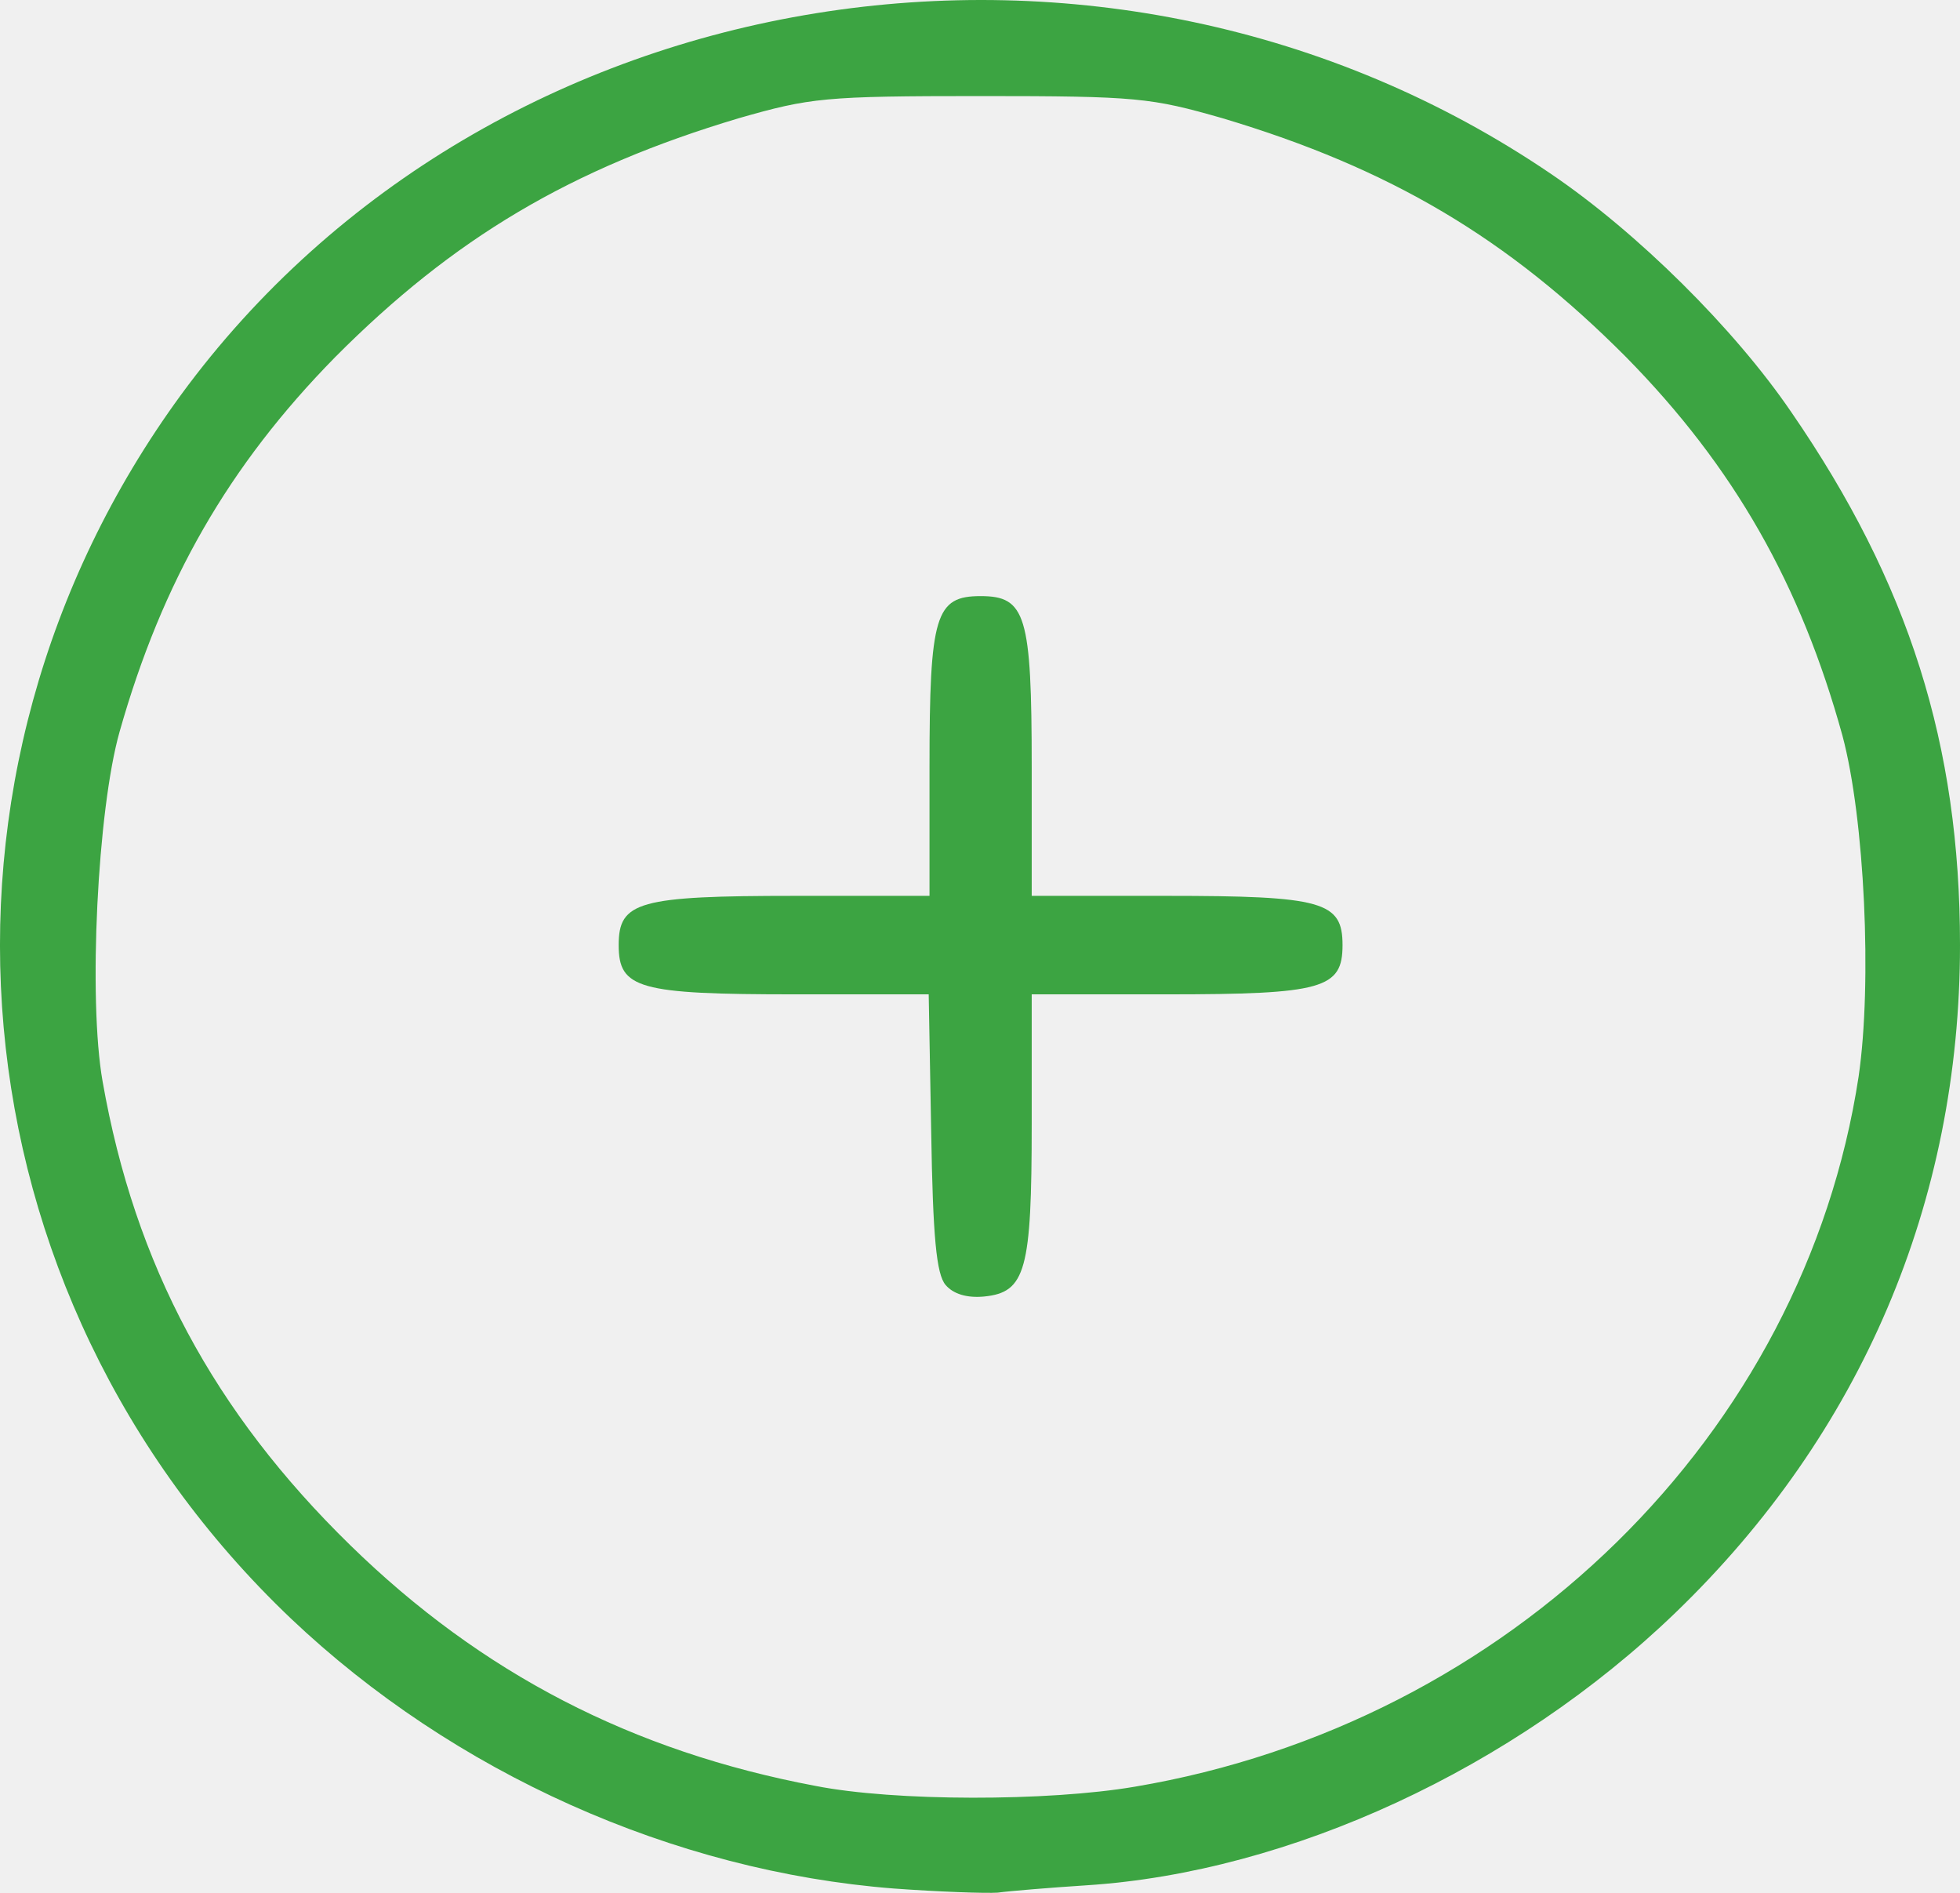
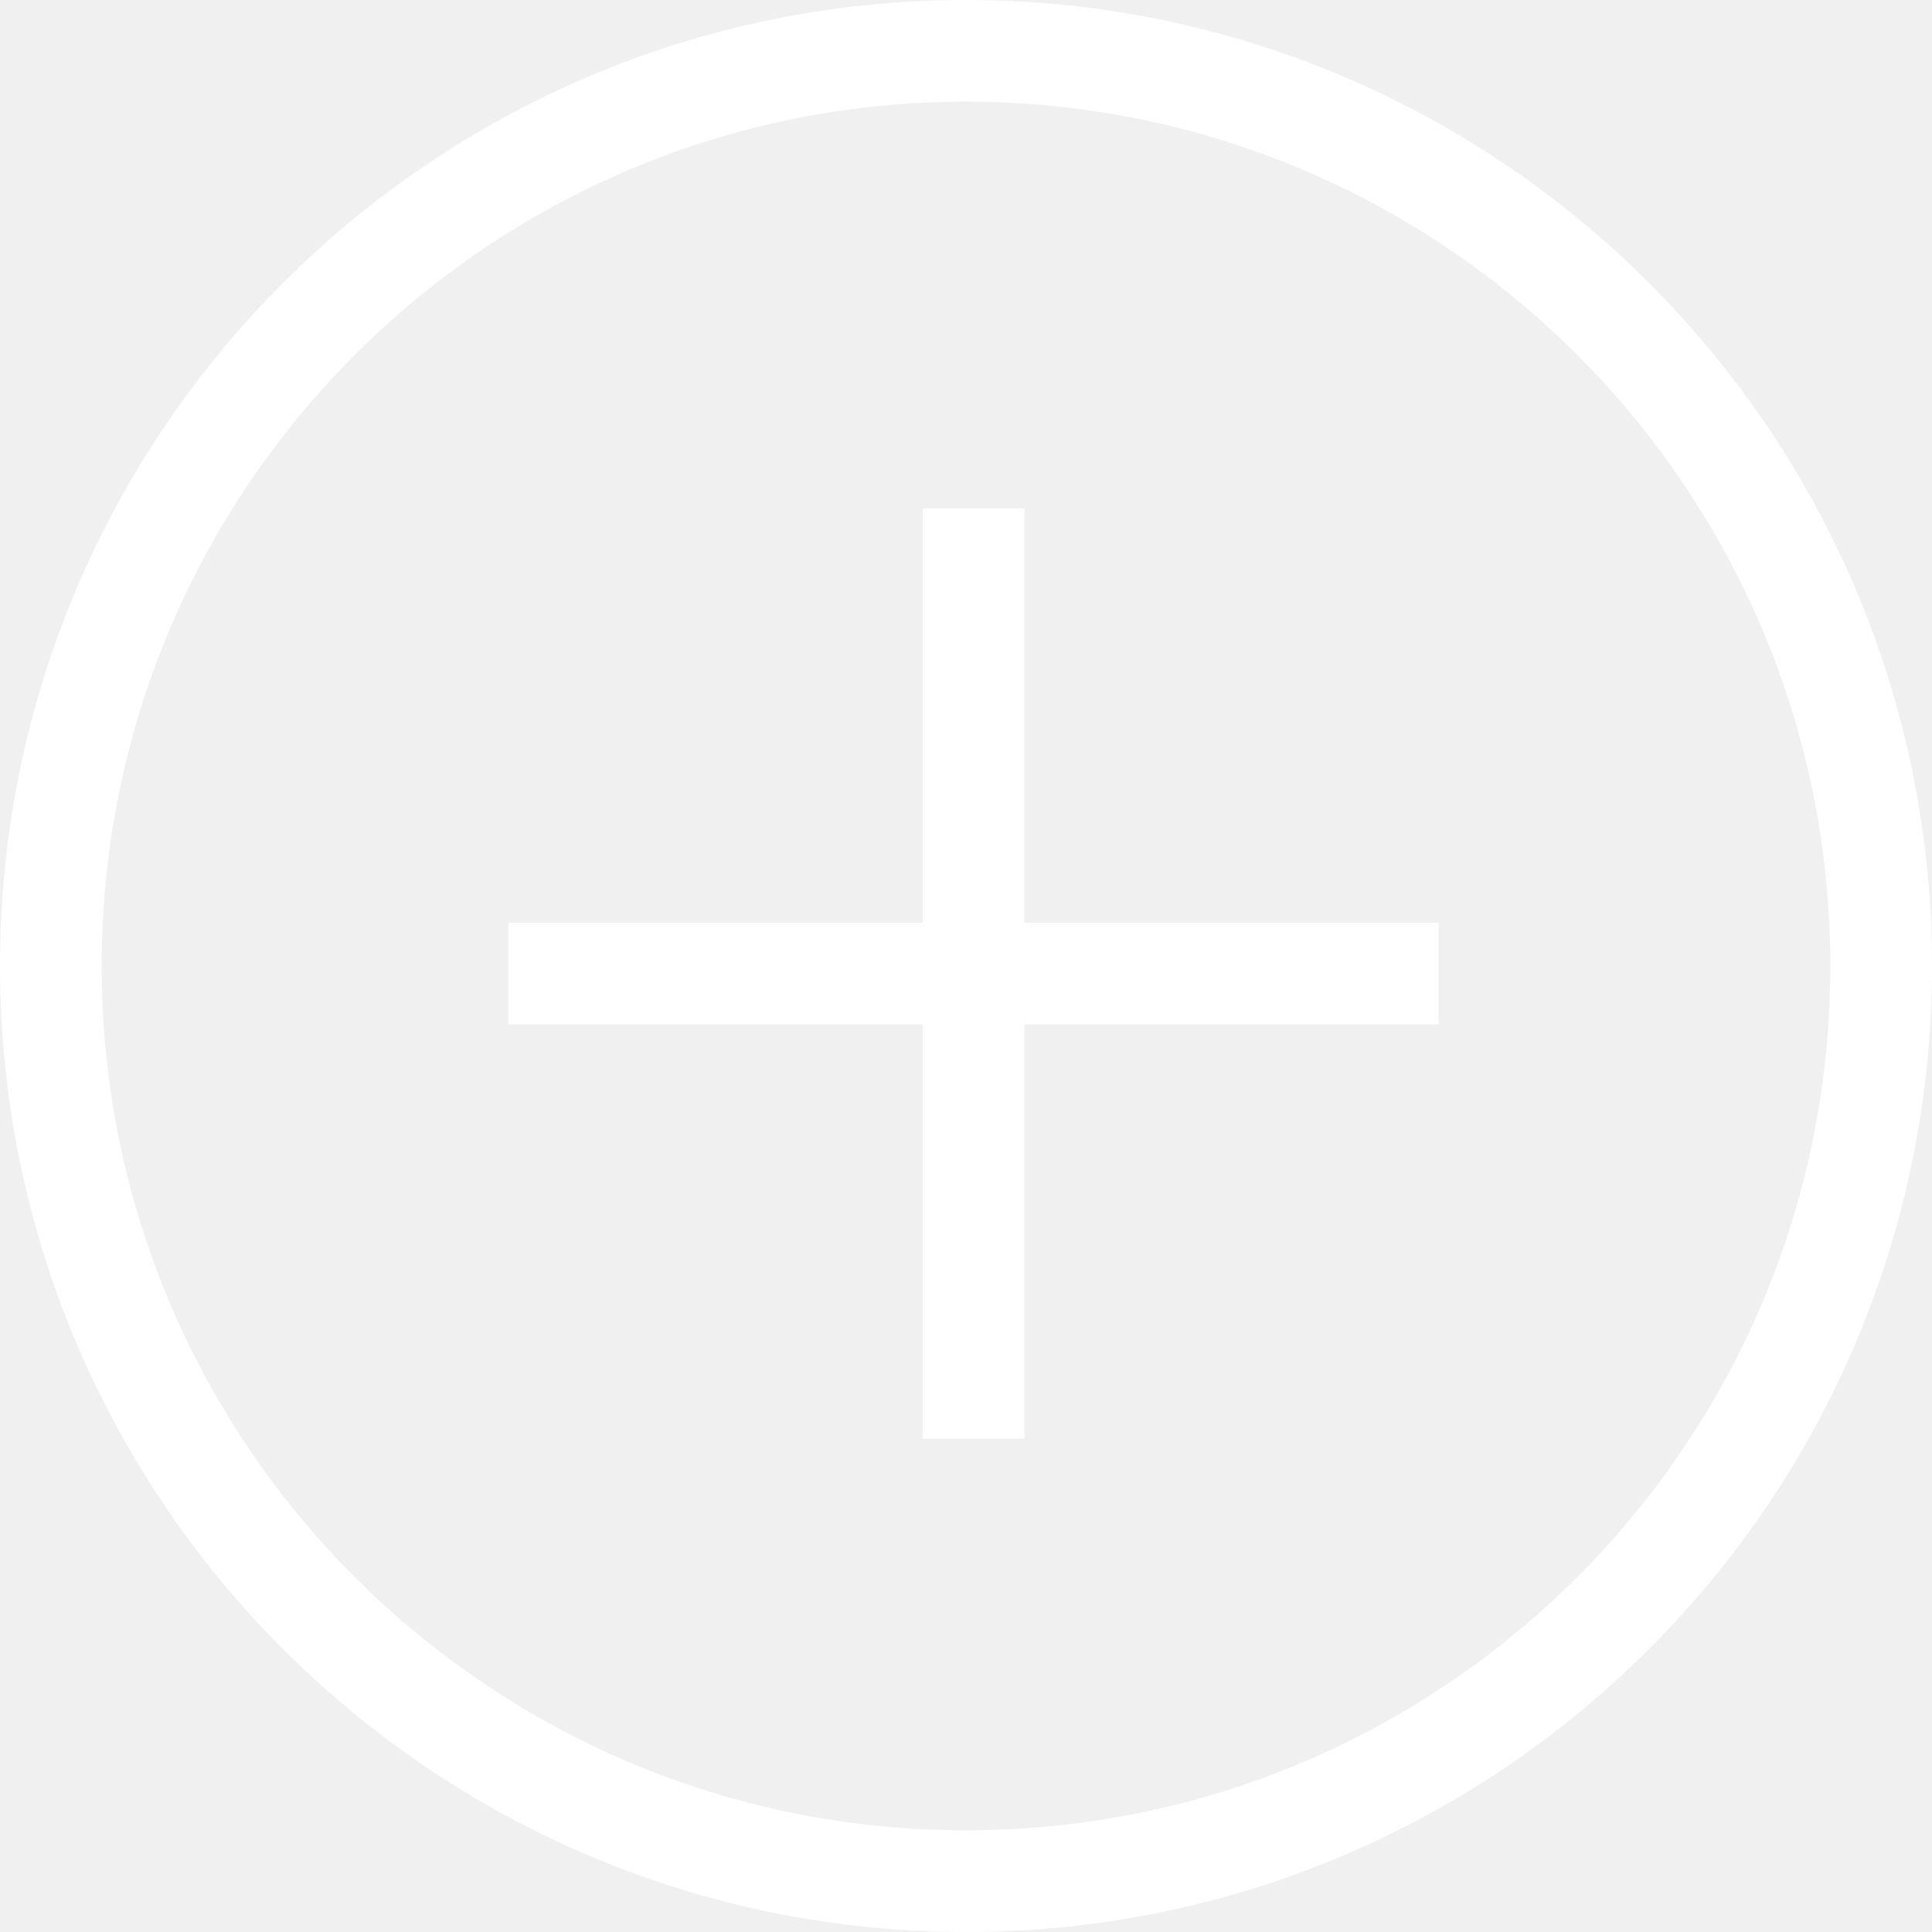
- <svg xmlns="http://www.w3.org/2000/svg" width="29" height="28" viewBox="0 0 29 28" fill="none">
-   <path d="M13.224 27.936C9.96 27.681 6.709 26.224 4.302 23.94C-0.751 19.13 -1.431 11.466 2.677 5.842C7.251 -0.401 16.399 -1.882 22.952 2.575C24.224 3.438 25.661 4.859 26.505 6.098C28.244 8.624 29 11.017 29 13.98C29 17.782 27.538 21.207 24.791 23.855C22.397 26.163 19.083 27.693 16.084 27.888C15.53 27.924 14.938 27.973 14.761 27.997C14.585 28.009 13.892 27.985 13.224 27.936ZM16.79 26.43C22.334 25.495 26.694 21.219 27.5 15.924C27.702 14.539 27.589 12.11 27.261 10.883C26.644 8.648 25.661 6.911 24.061 5.284C22.309 3.523 20.57 2.49 18.088 1.749C17.029 1.446 16.828 1.421 14.509 1.421C12.191 1.421 11.989 1.446 10.93 1.749C8.448 2.49 6.709 3.523 4.958 5.284C3.383 6.887 2.4 8.6 1.77 10.822C1.442 11.976 1.303 14.782 1.518 15.997C1.996 18.717 3.168 20.891 5.184 22.859C7.125 24.754 9.355 25.908 12.065 26.418C13.236 26.649 15.505 26.649 16.79 26.43Z" fill="#1D9624" fill-opacity="0.85" />
-   <path d="M13.992 19.009C13.854 18.851 13.803 18.292 13.778 16.75L13.741 14.709H11.762C9.444 14.709 9.154 14.624 9.154 13.98C9.154 13.337 9.444 13.252 11.775 13.252H13.753V11.345C13.753 9.098 13.841 8.818 14.509 8.818C15.177 8.818 15.265 9.098 15.265 11.345V13.252H17.256C19.575 13.252 19.864 13.337 19.864 13.98C19.864 14.624 19.575 14.709 17.256 14.709H15.265V16.628C15.265 18.79 15.177 19.118 14.56 19.179C14.307 19.203 14.106 19.142 13.992 19.009Z" fill="#1D9624" fill-opacity="0.85" />
+ <svg xmlns="http://www.w3.org/2000/svg" width="19" height="19" viewBox="0 0 19 19" fill="none">
+   <circle cx="9.5" cy="9.5" r="9" stroke="white" />
+   <path fill-rule="evenodd" clip-rule="evenodd" d="M9.075 14.148V5H10.075V14.148H9.075Z" fill="white" />
+   <path fill-rule="evenodd" clip-rule="evenodd" d="M5 9.074L14.148 9.074L14.148 10.074L5 10.074L5 9.074Z" fill="white" />
</svg>
